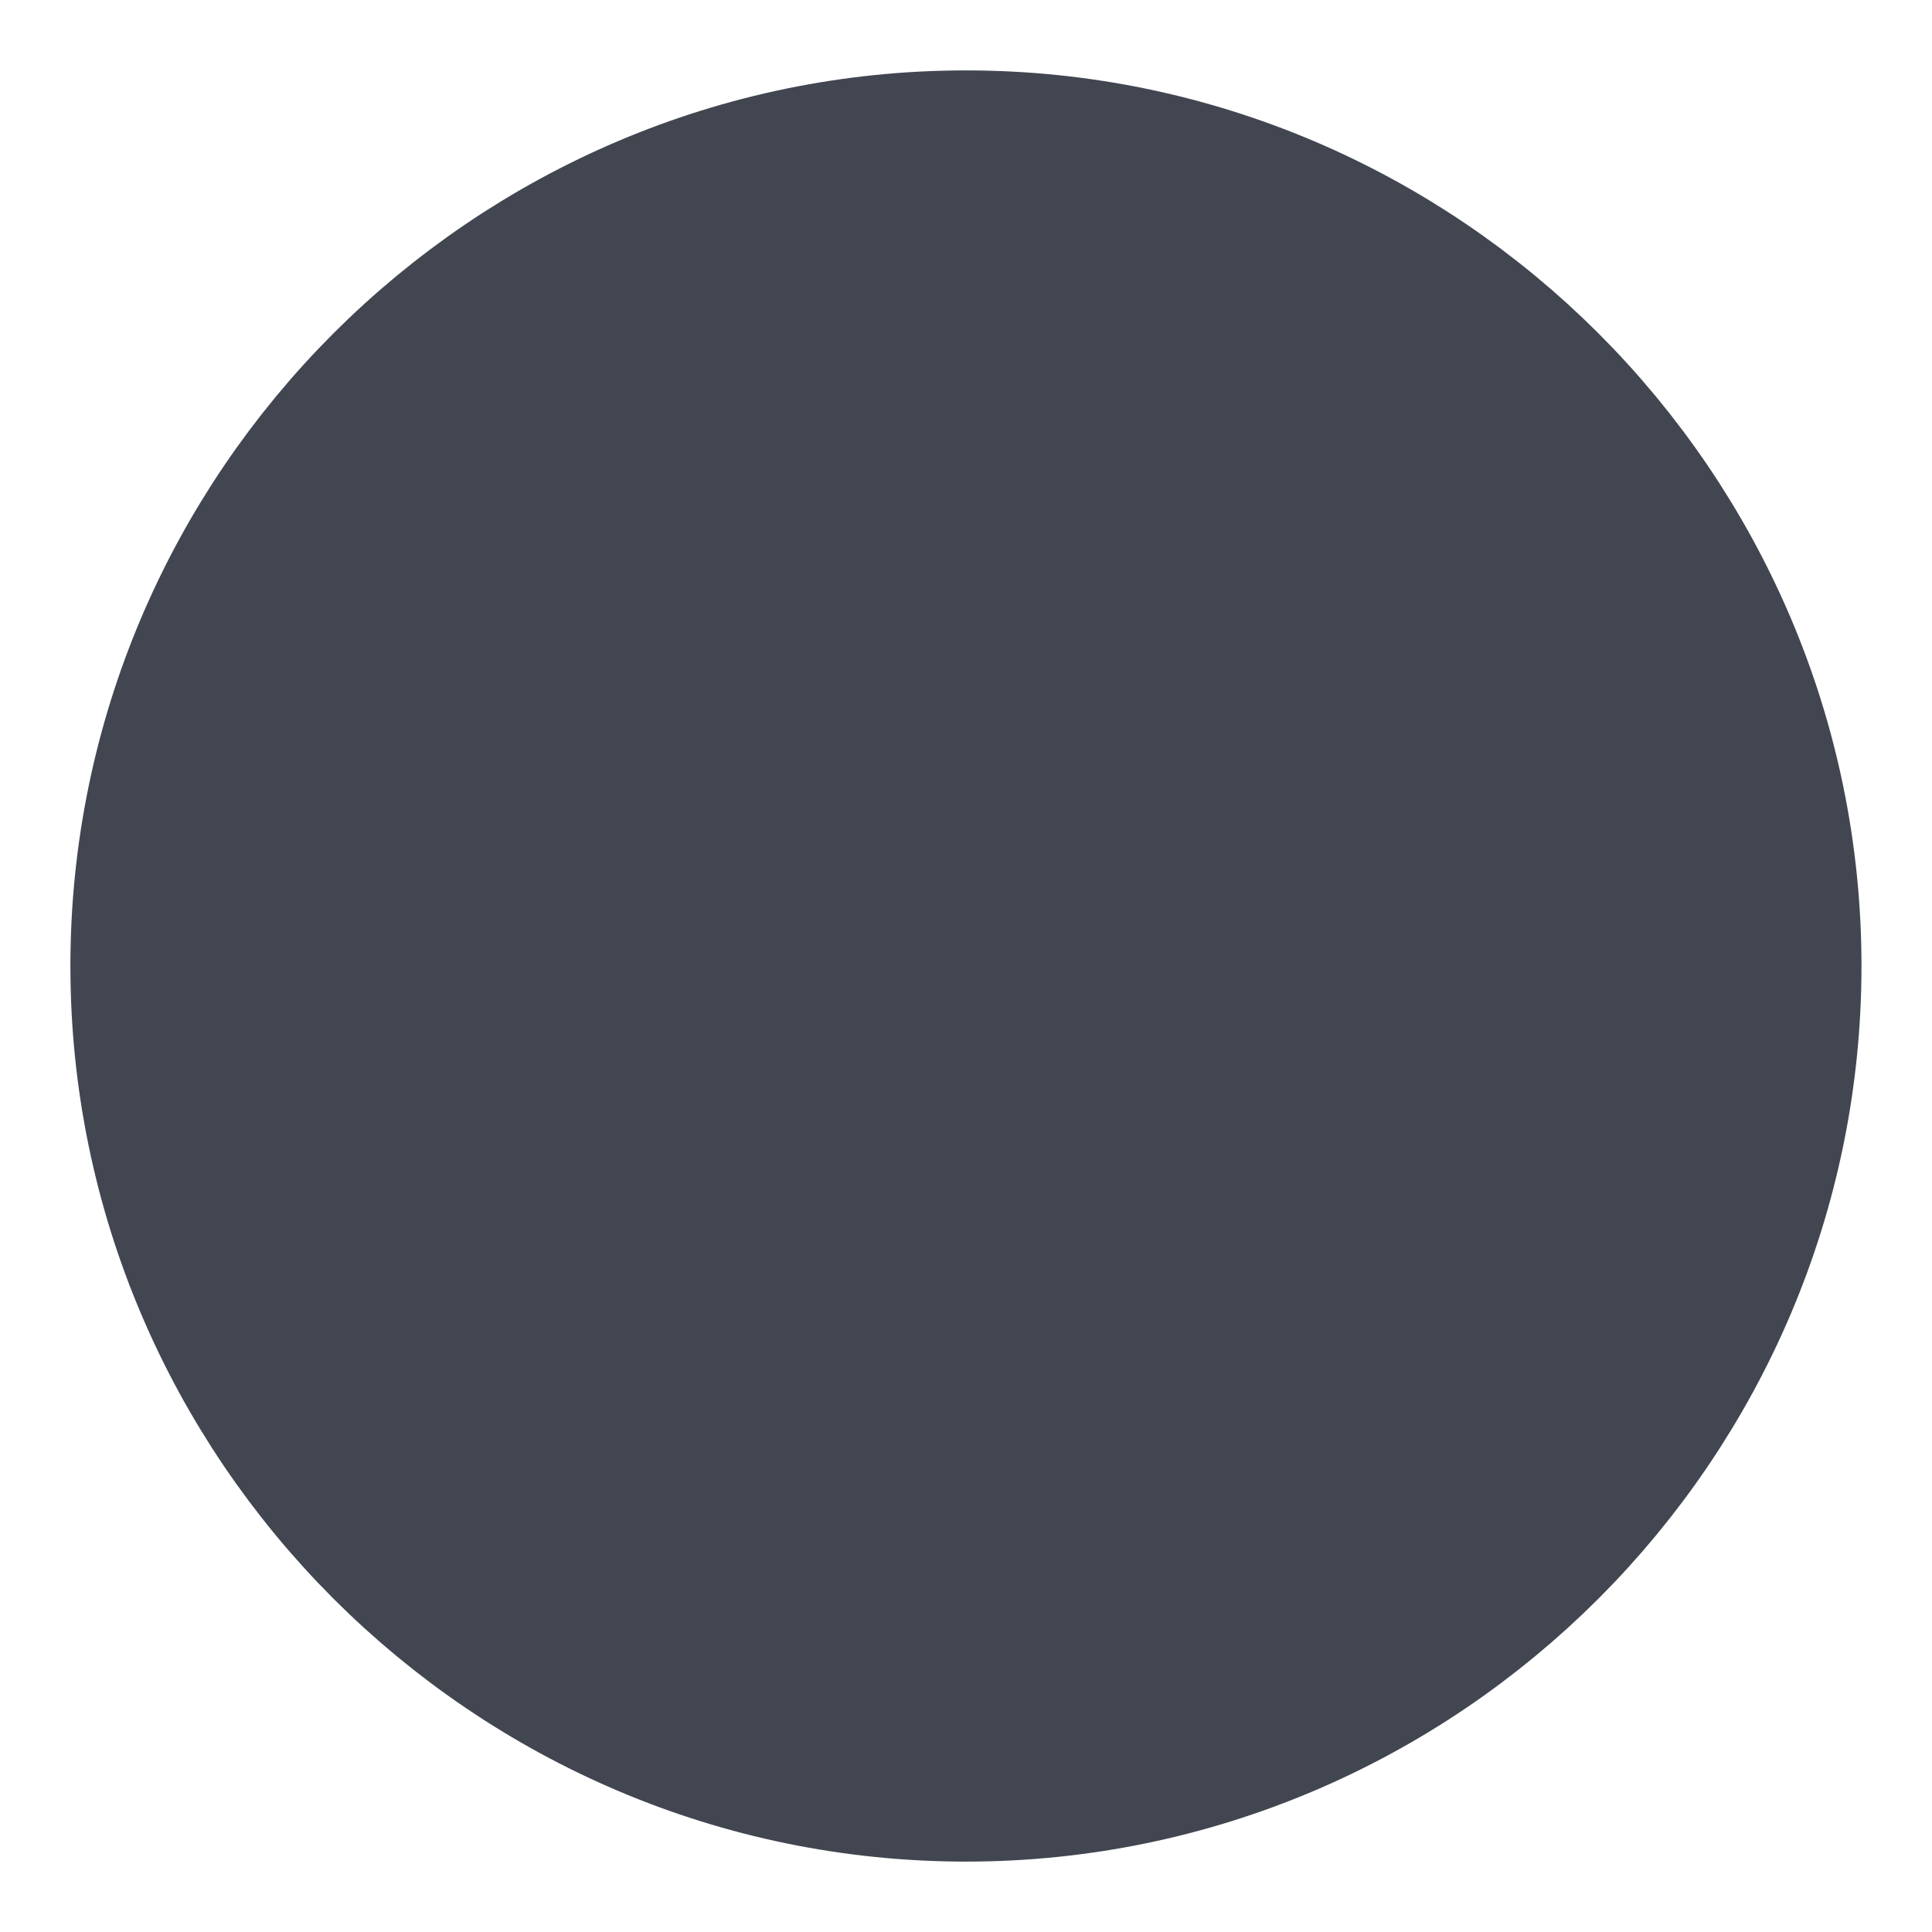
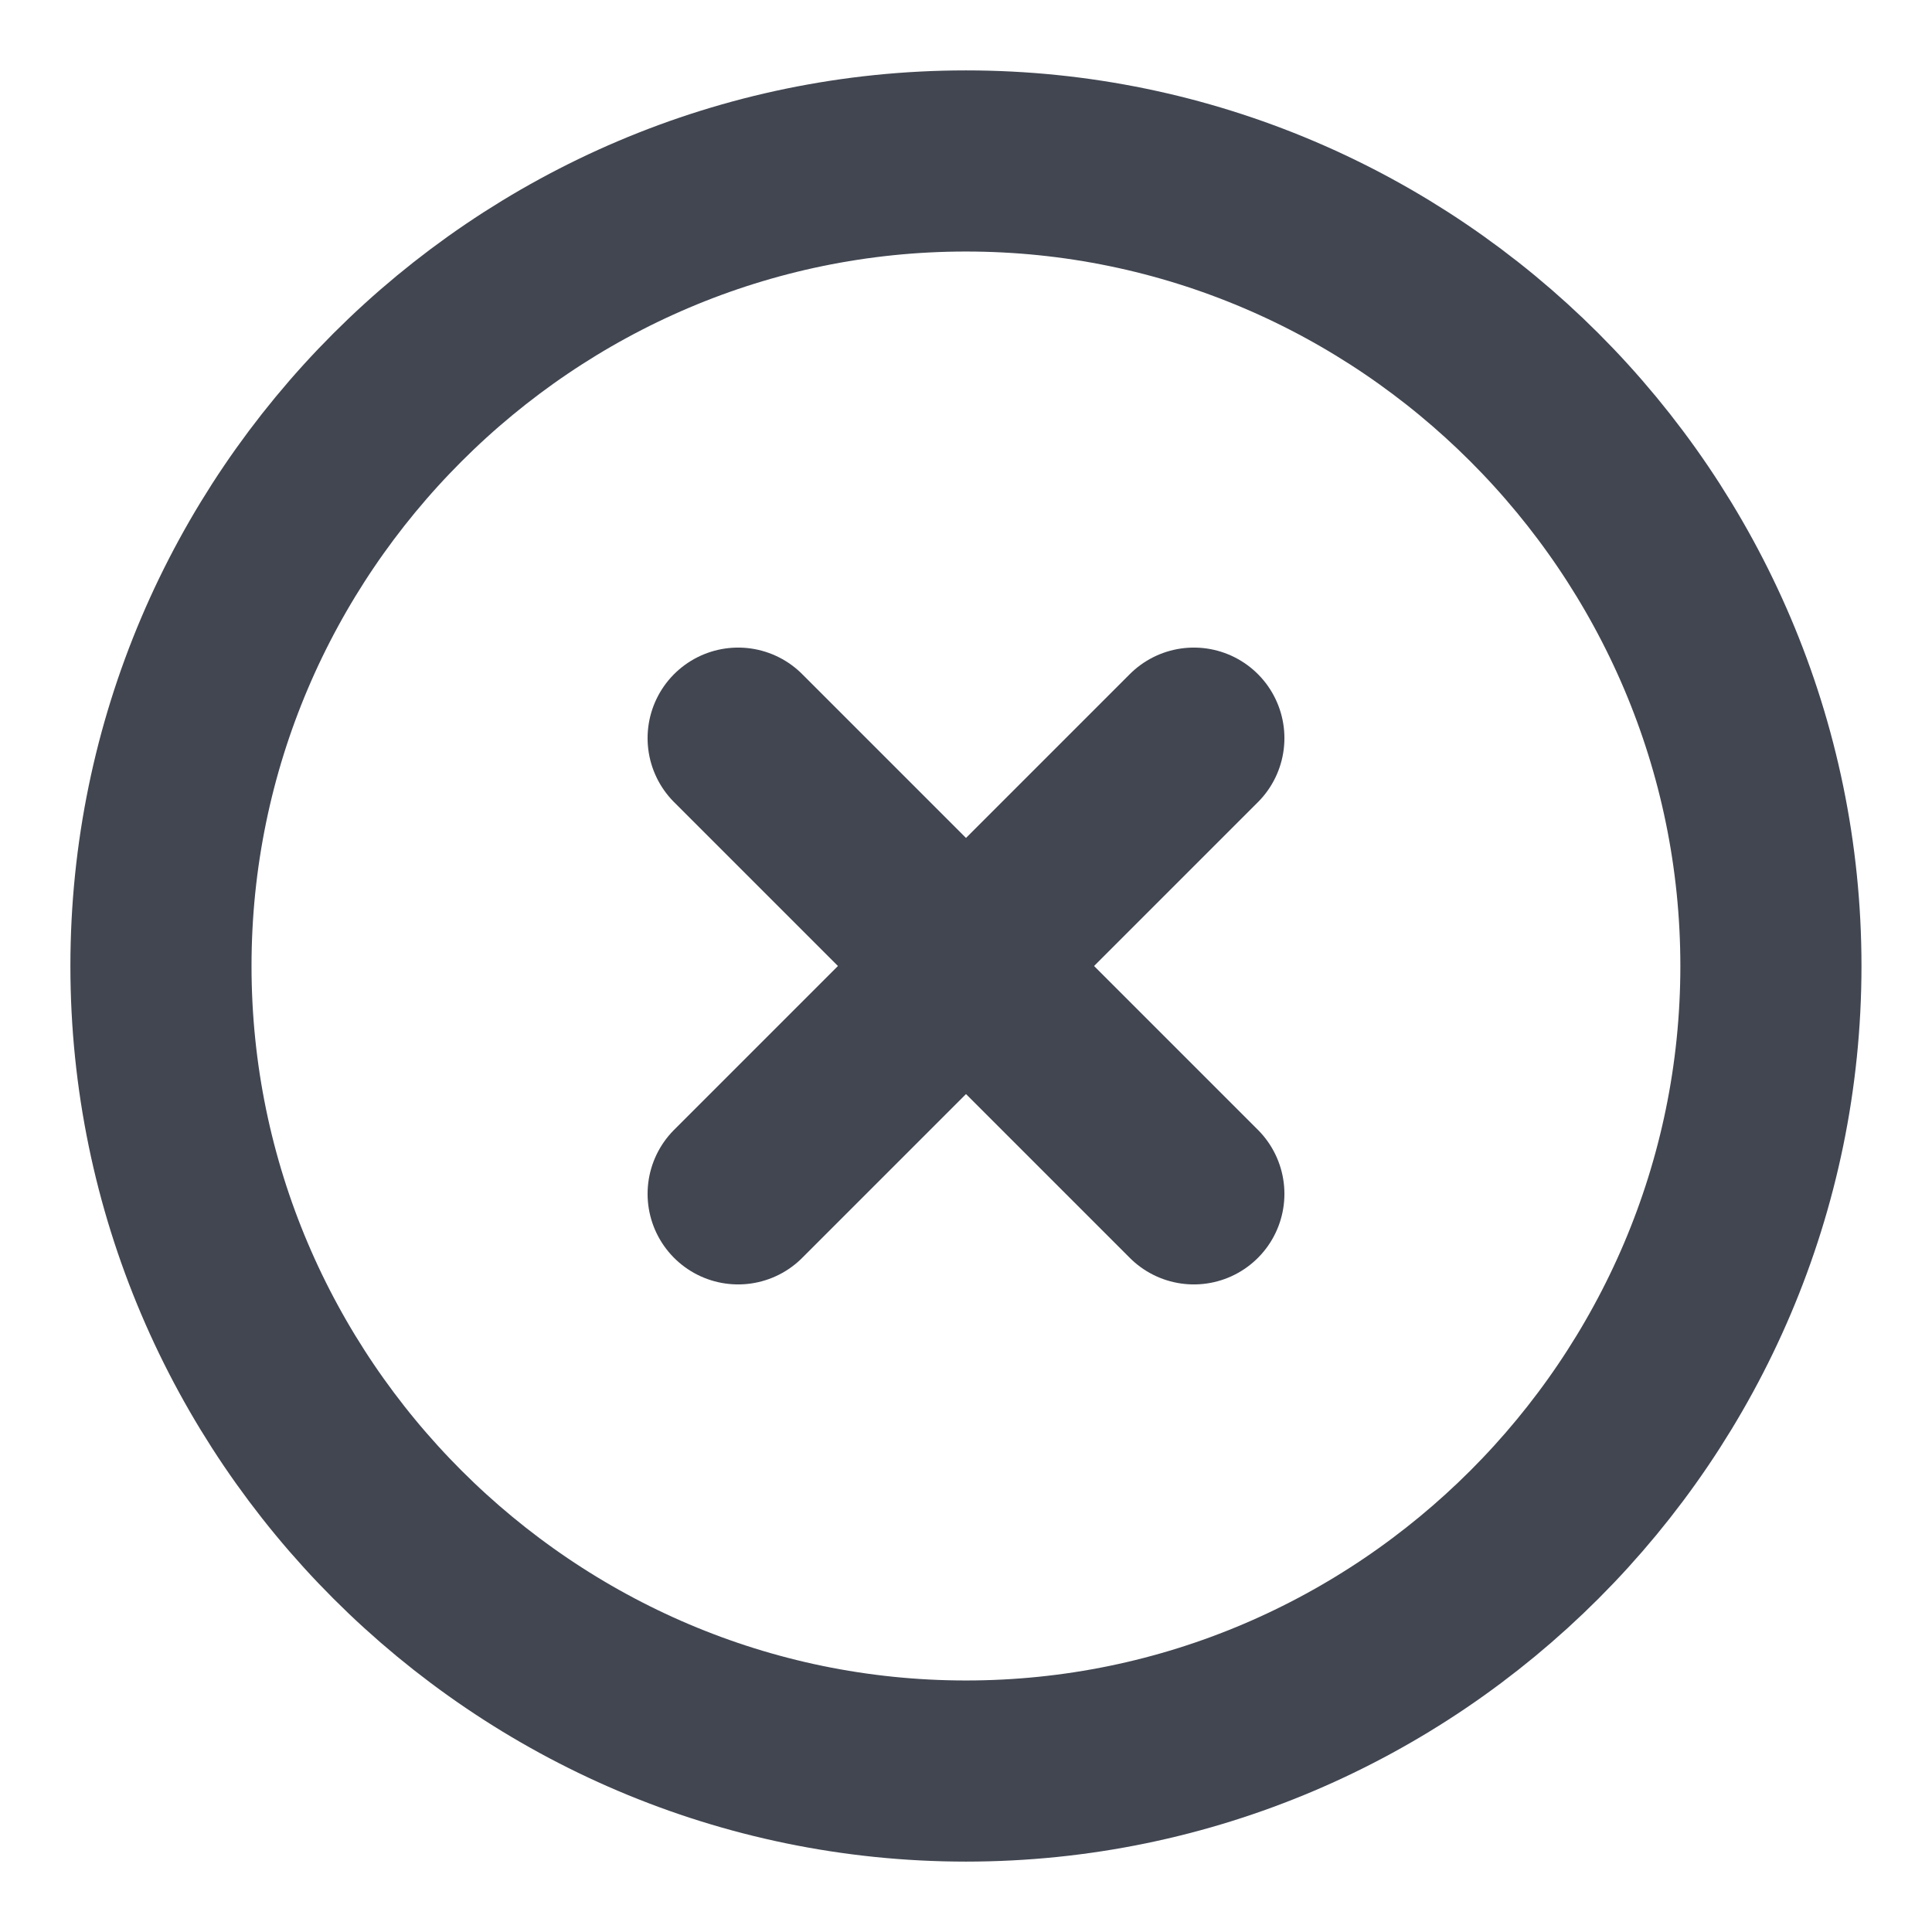
<svg xmlns="http://www.w3.org/2000/svg" width="16" height="16" viewBox="0 0 16 16" fill="none">
-   <path d="M8 14.667C11.666 14.667 14.666 11.667 14.666 8C14.666 4.333 11.666 1.333 8 1.333C4.333 1.333 1.333 4.333 1.333 8C1.333 11.667 4.333 14.667 8 14.667Z" stroke="#414651" stroke-width="1.5" stroke-linecap="round" stroke-linejoin="round" fill="#414651" />
-   <path d="M6.113 9.887L9.887 6.113" stroke="#414651" stroke-width="1.5" stroke-linecap="round" stroke-linejoin="round" />
-   <path d="M9.887 9.887L6.113 6.113" stroke="#414651" stroke-width="1.5" stroke-linecap="round" stroke-linejoin="round" />
+   <g id="vuesax/linear/close-circle">
+     <g id="close-circle">
+       <path id="Vector" d="M8 14.667C11.666 14.667 14.666 11.667 14.666 8C14.666 4.333 11.666 1.333 8 1.333C4.333 1.333 1.333 4.333 1.333 8C1.333 11.667 4.333 14.667 8 14.667Z" stroke="#414651" stroke-width="1.5" stroke-linecap="round" stroke-linejoin="round" />
+       <path id="Vector_2" d="M6.113 9.887L9.887 6.113" stroke="#414651" stroke-width="1.5" stroke-linecap="round" stroke-linejoin="round" />
+       <path id="Vector_3" d="M9.887 9.887L6.113 6.113" stroke="#414651" stroke-width="1.5" stroke-linecap="round" stroke-linejoin="round" />
+     </g>
+   </g>
</svg>
